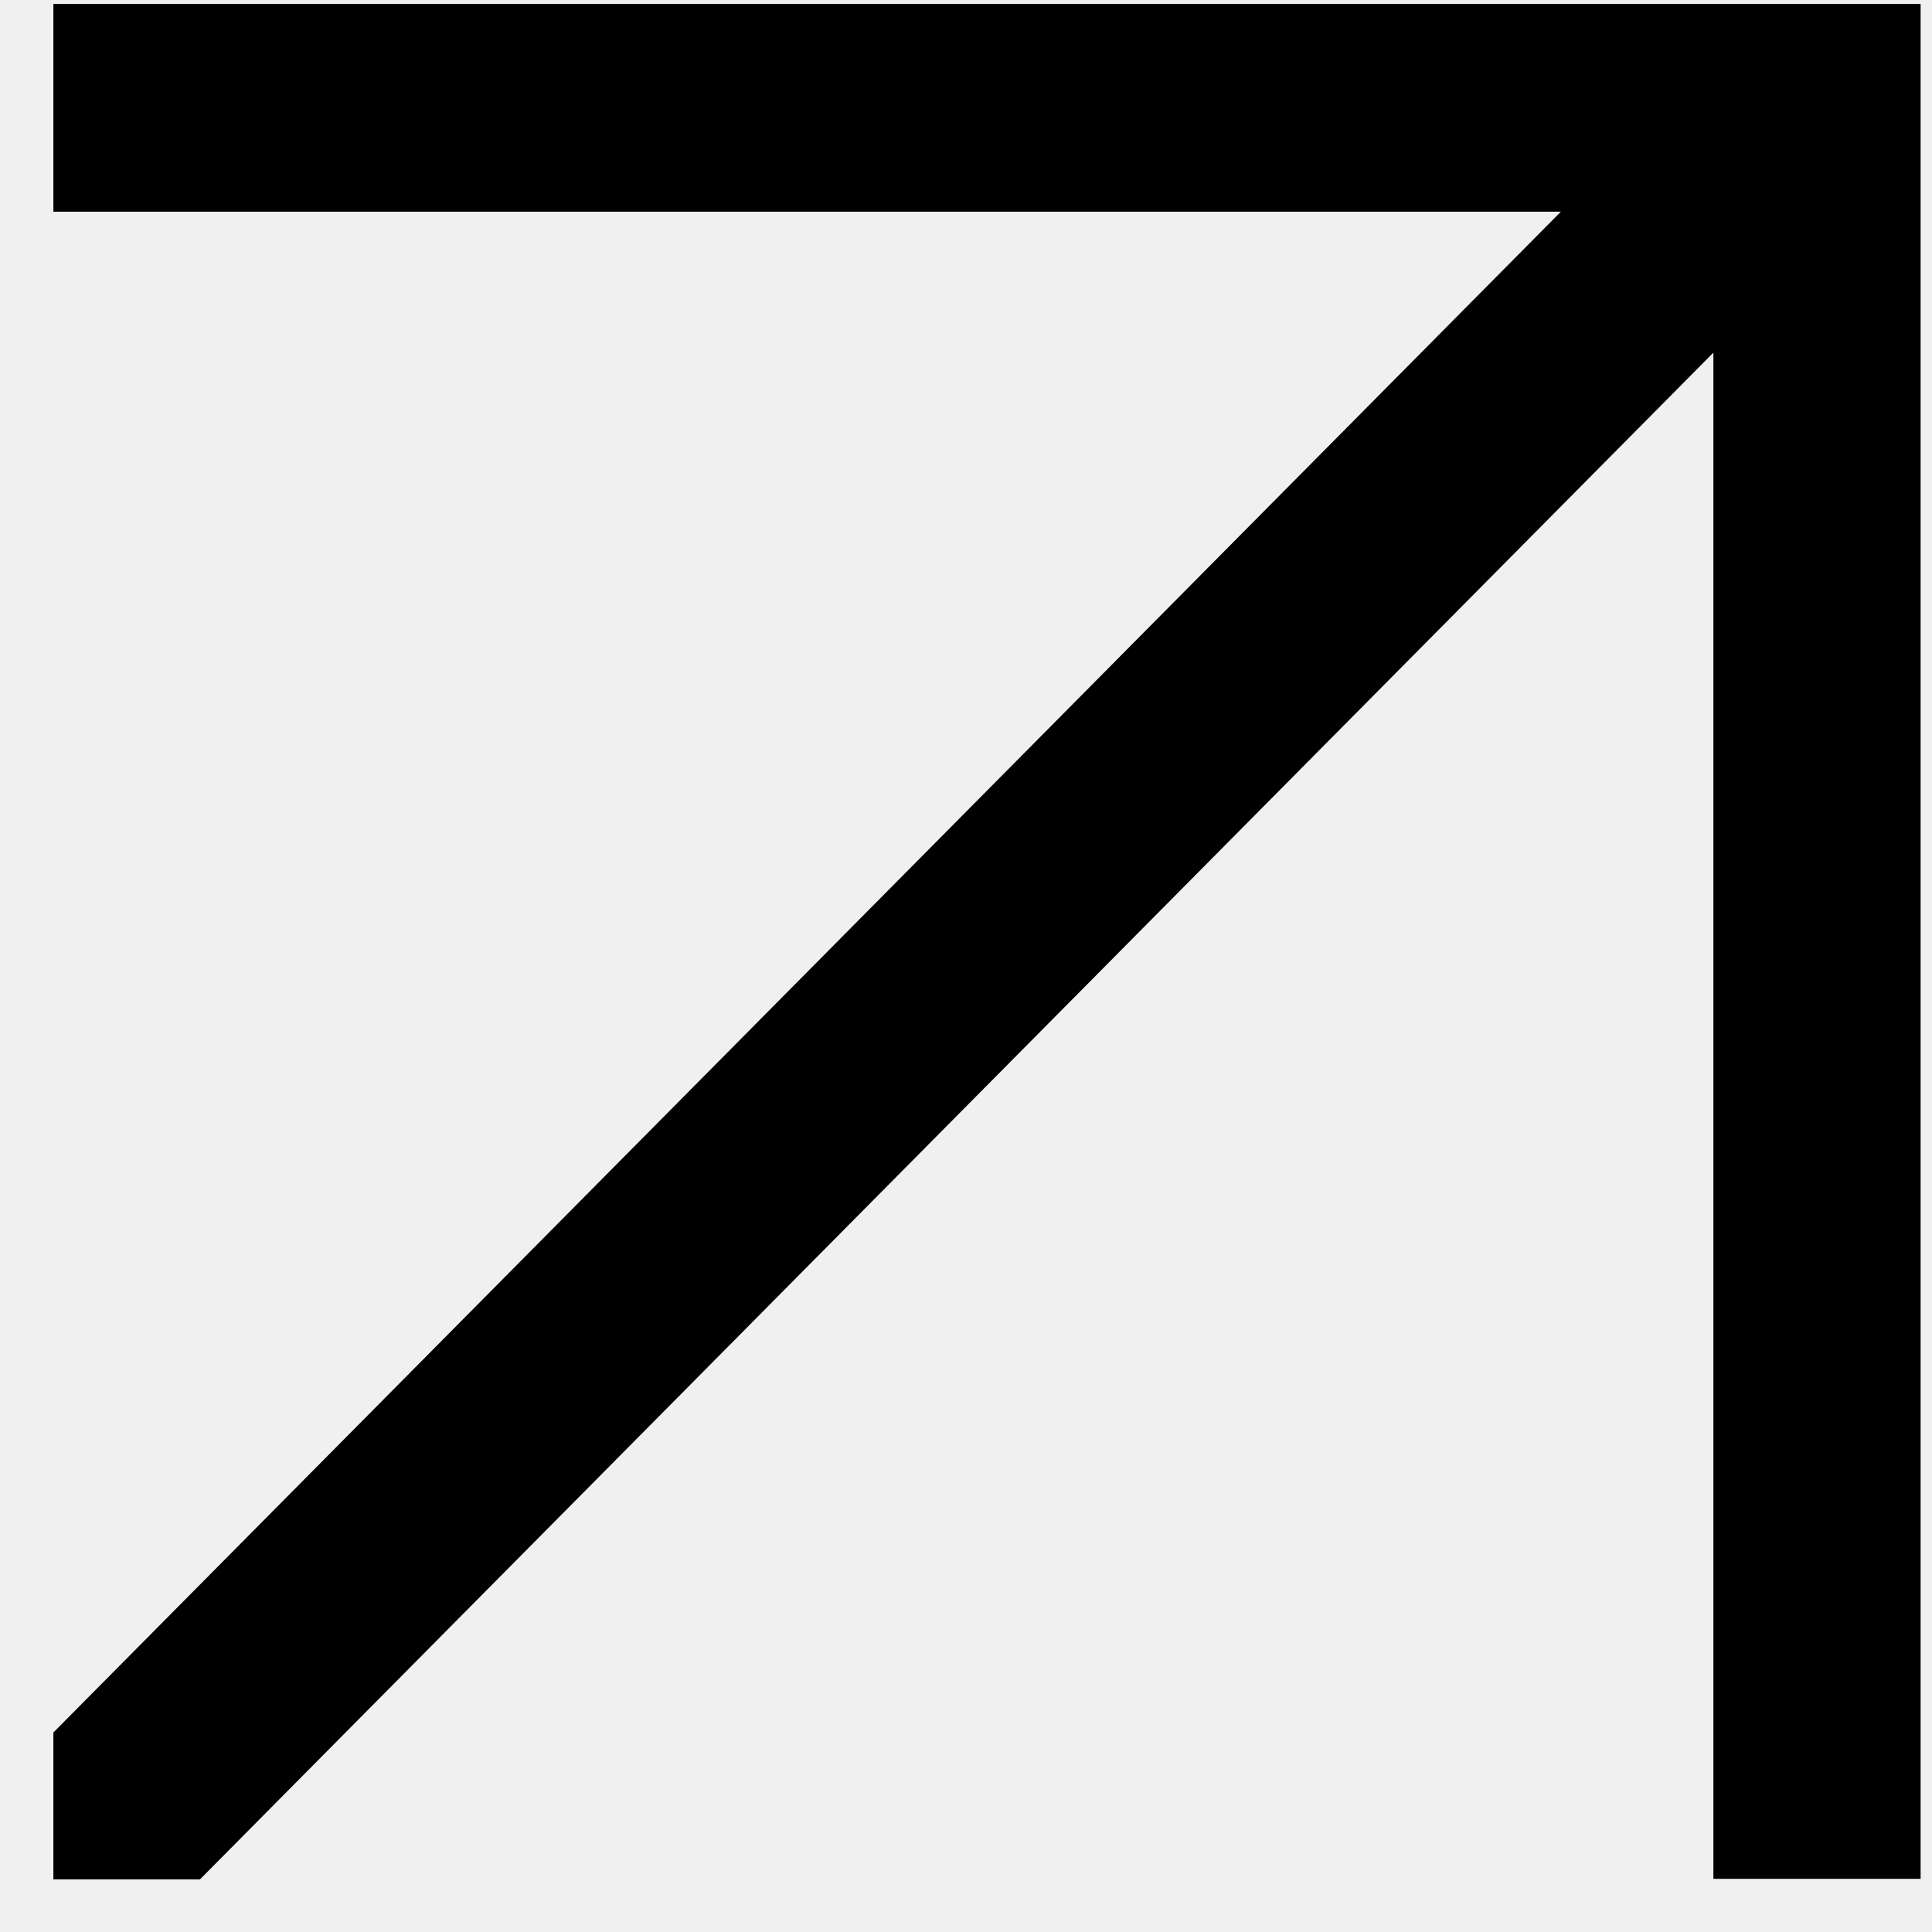
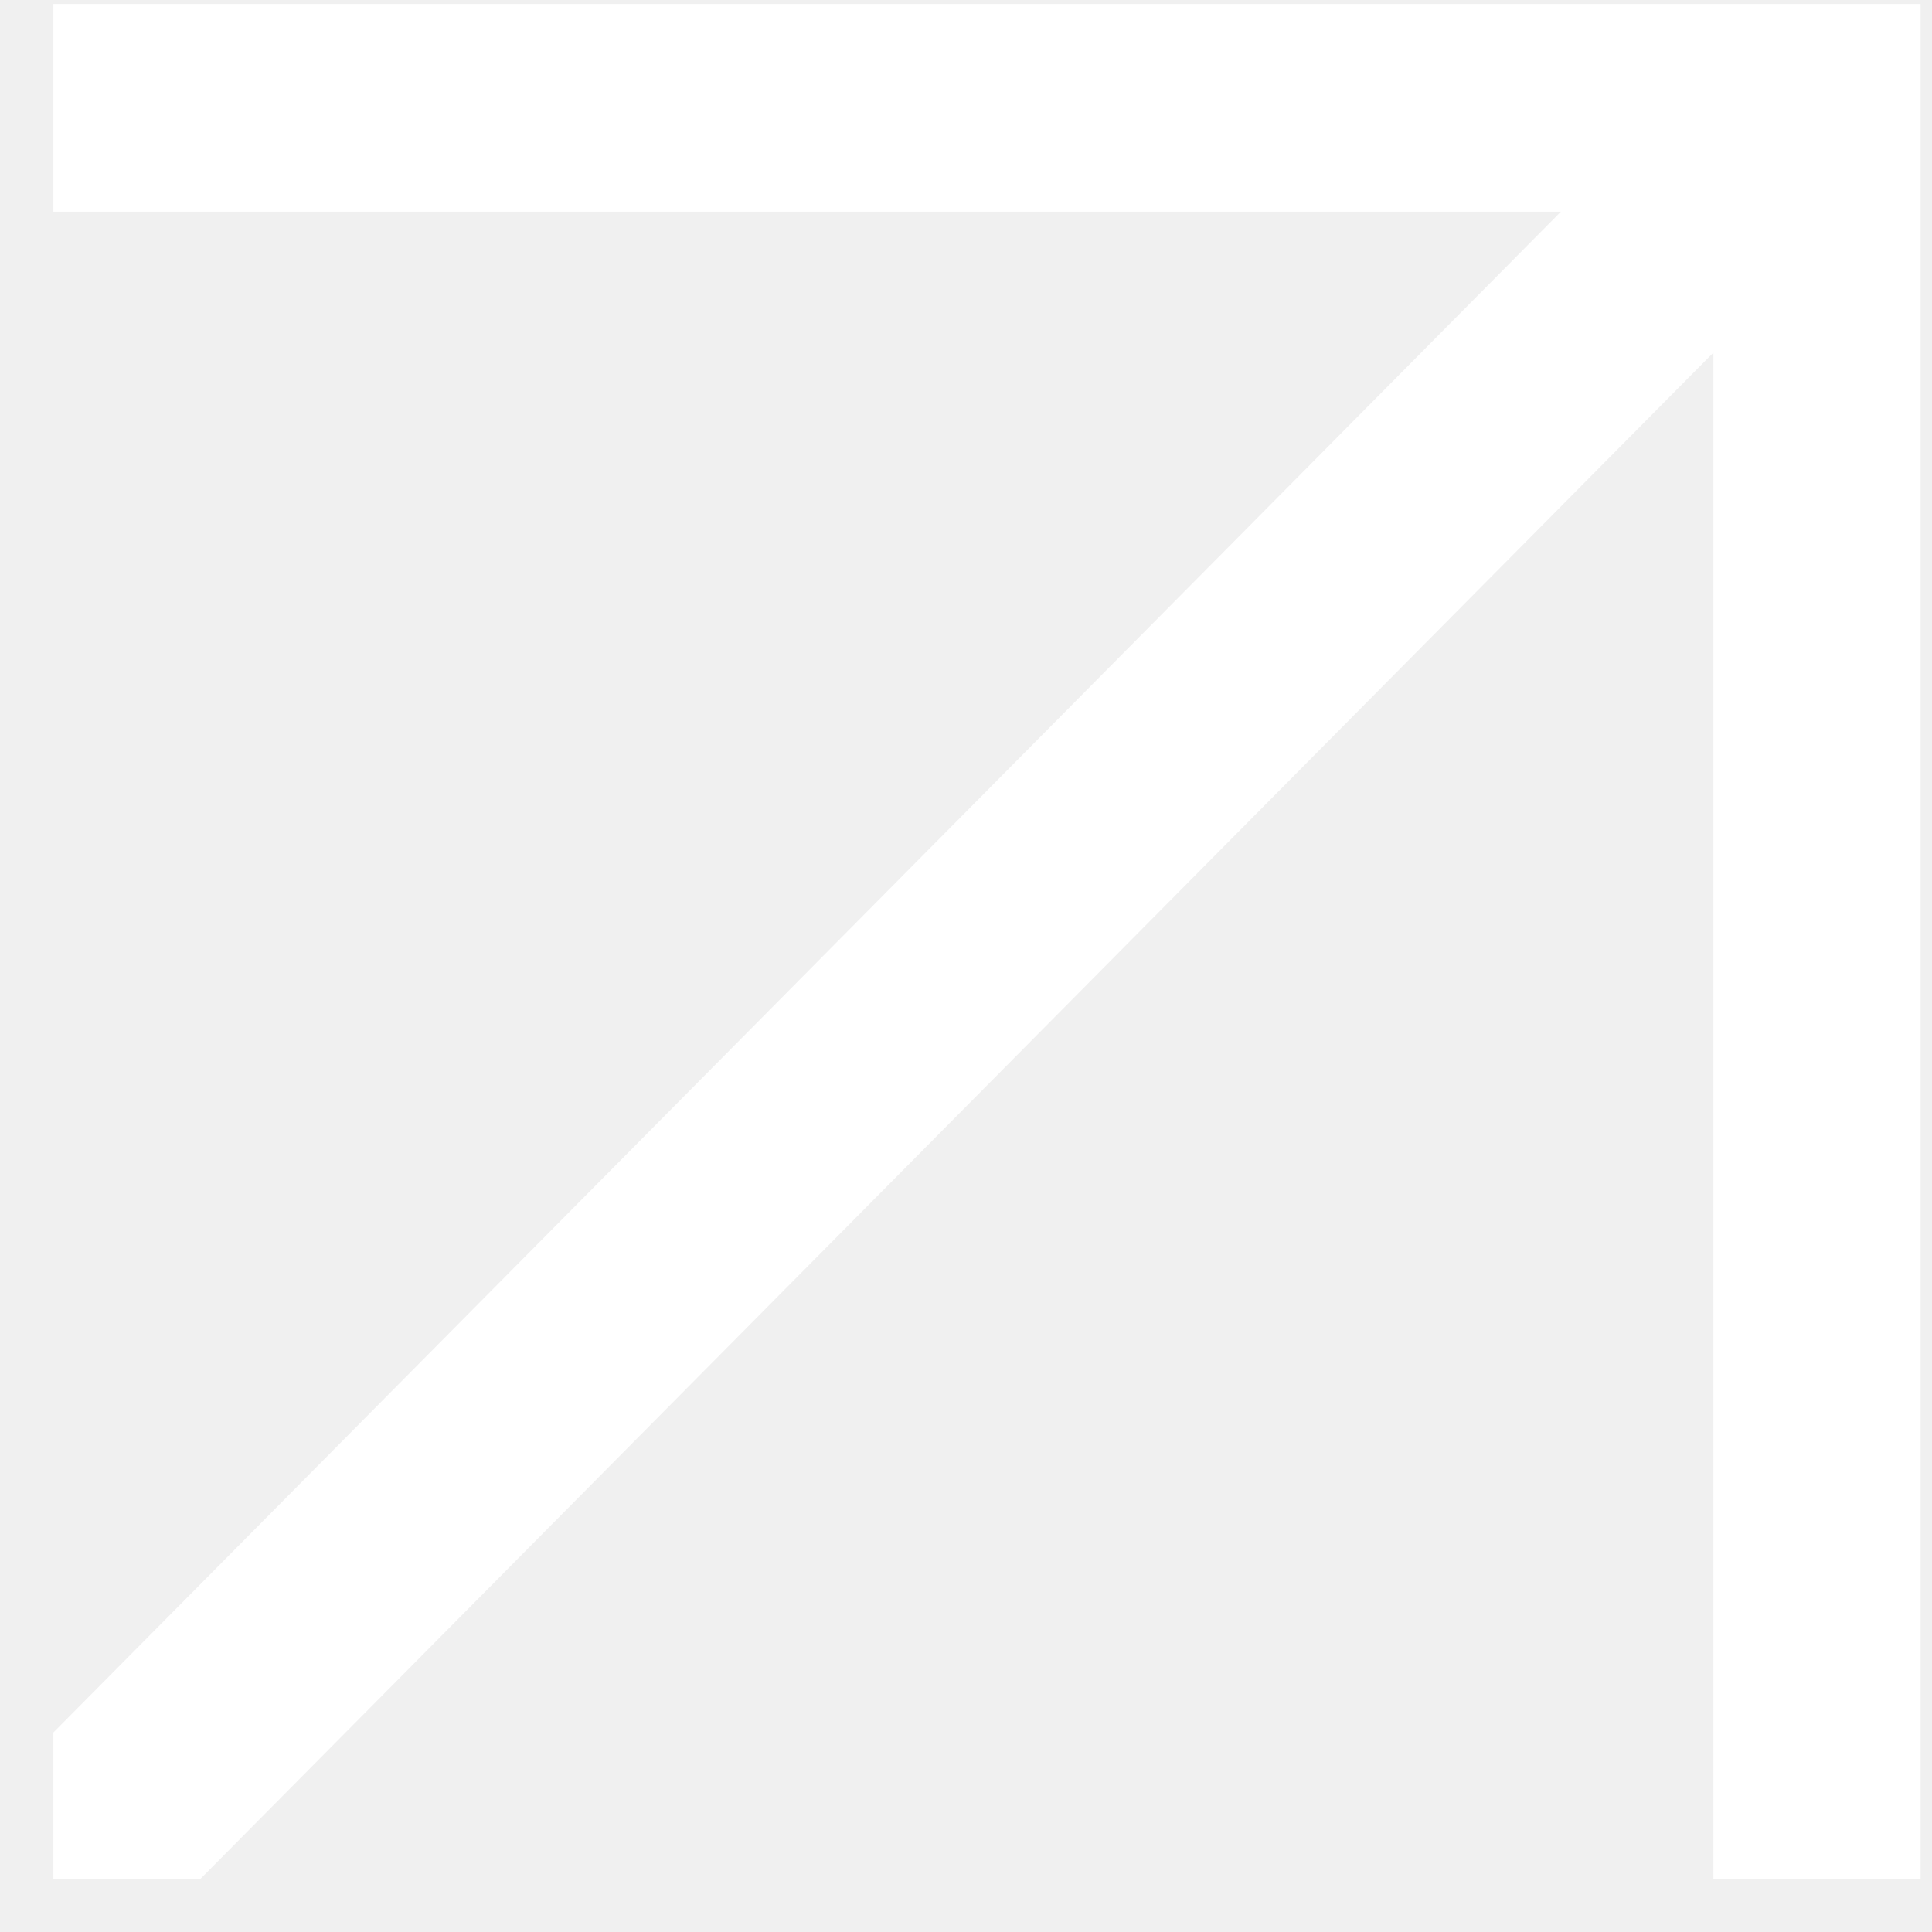
<svg xmlns="http://www.w3.org/2000/svg" width="19" height="19" viewBox="0 0 19 19" fill="none">
-   <path fill-rule="evenodd" clip-rule="evenodd" d="M16.85 18.477H18.888V0.039H0.525V2.082H15.35L0.525 17.038L0.525 18.482H1.967L16.85 3.468V18.477Z" fill="black" />
+   <path fill-rule="evenodd" clip-rule="evenodd" d="M16.85 18.477H18.888V0.039H0.525V2.082H15.35L0.525 17.038L0.525 18.482H1.967L16.85 3.468V18.477Z" fill="white" />
</svg>
